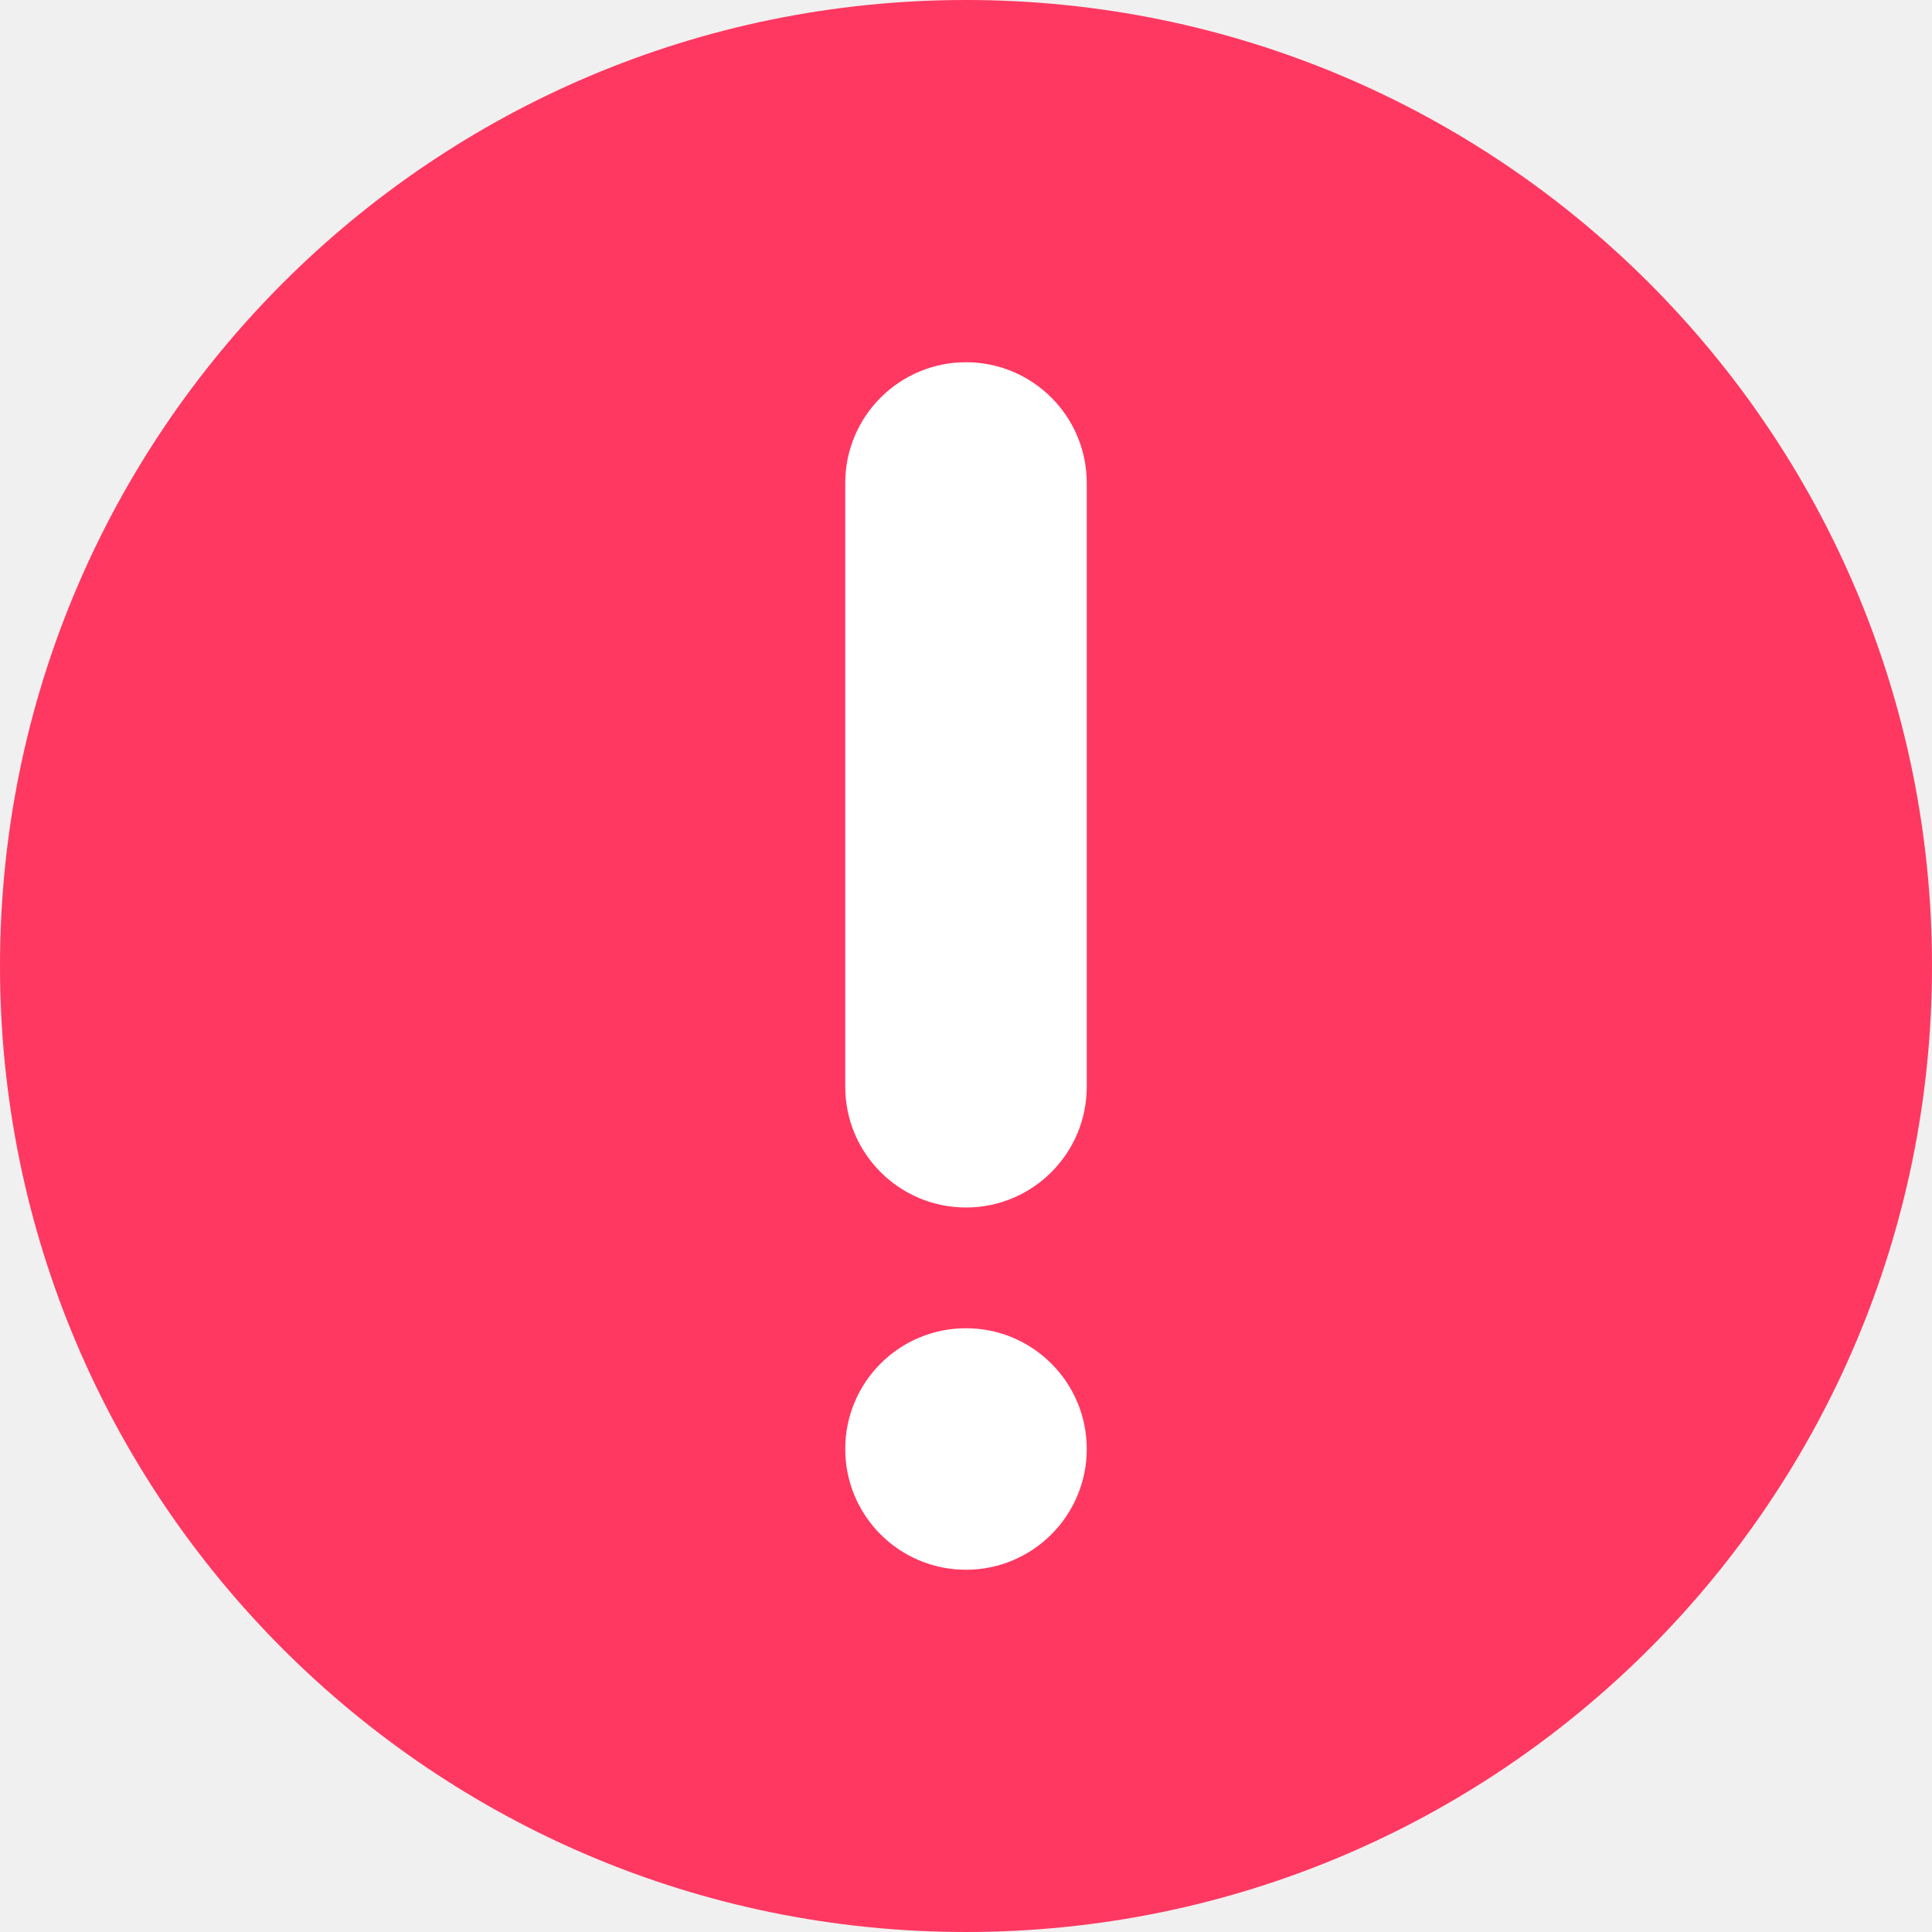
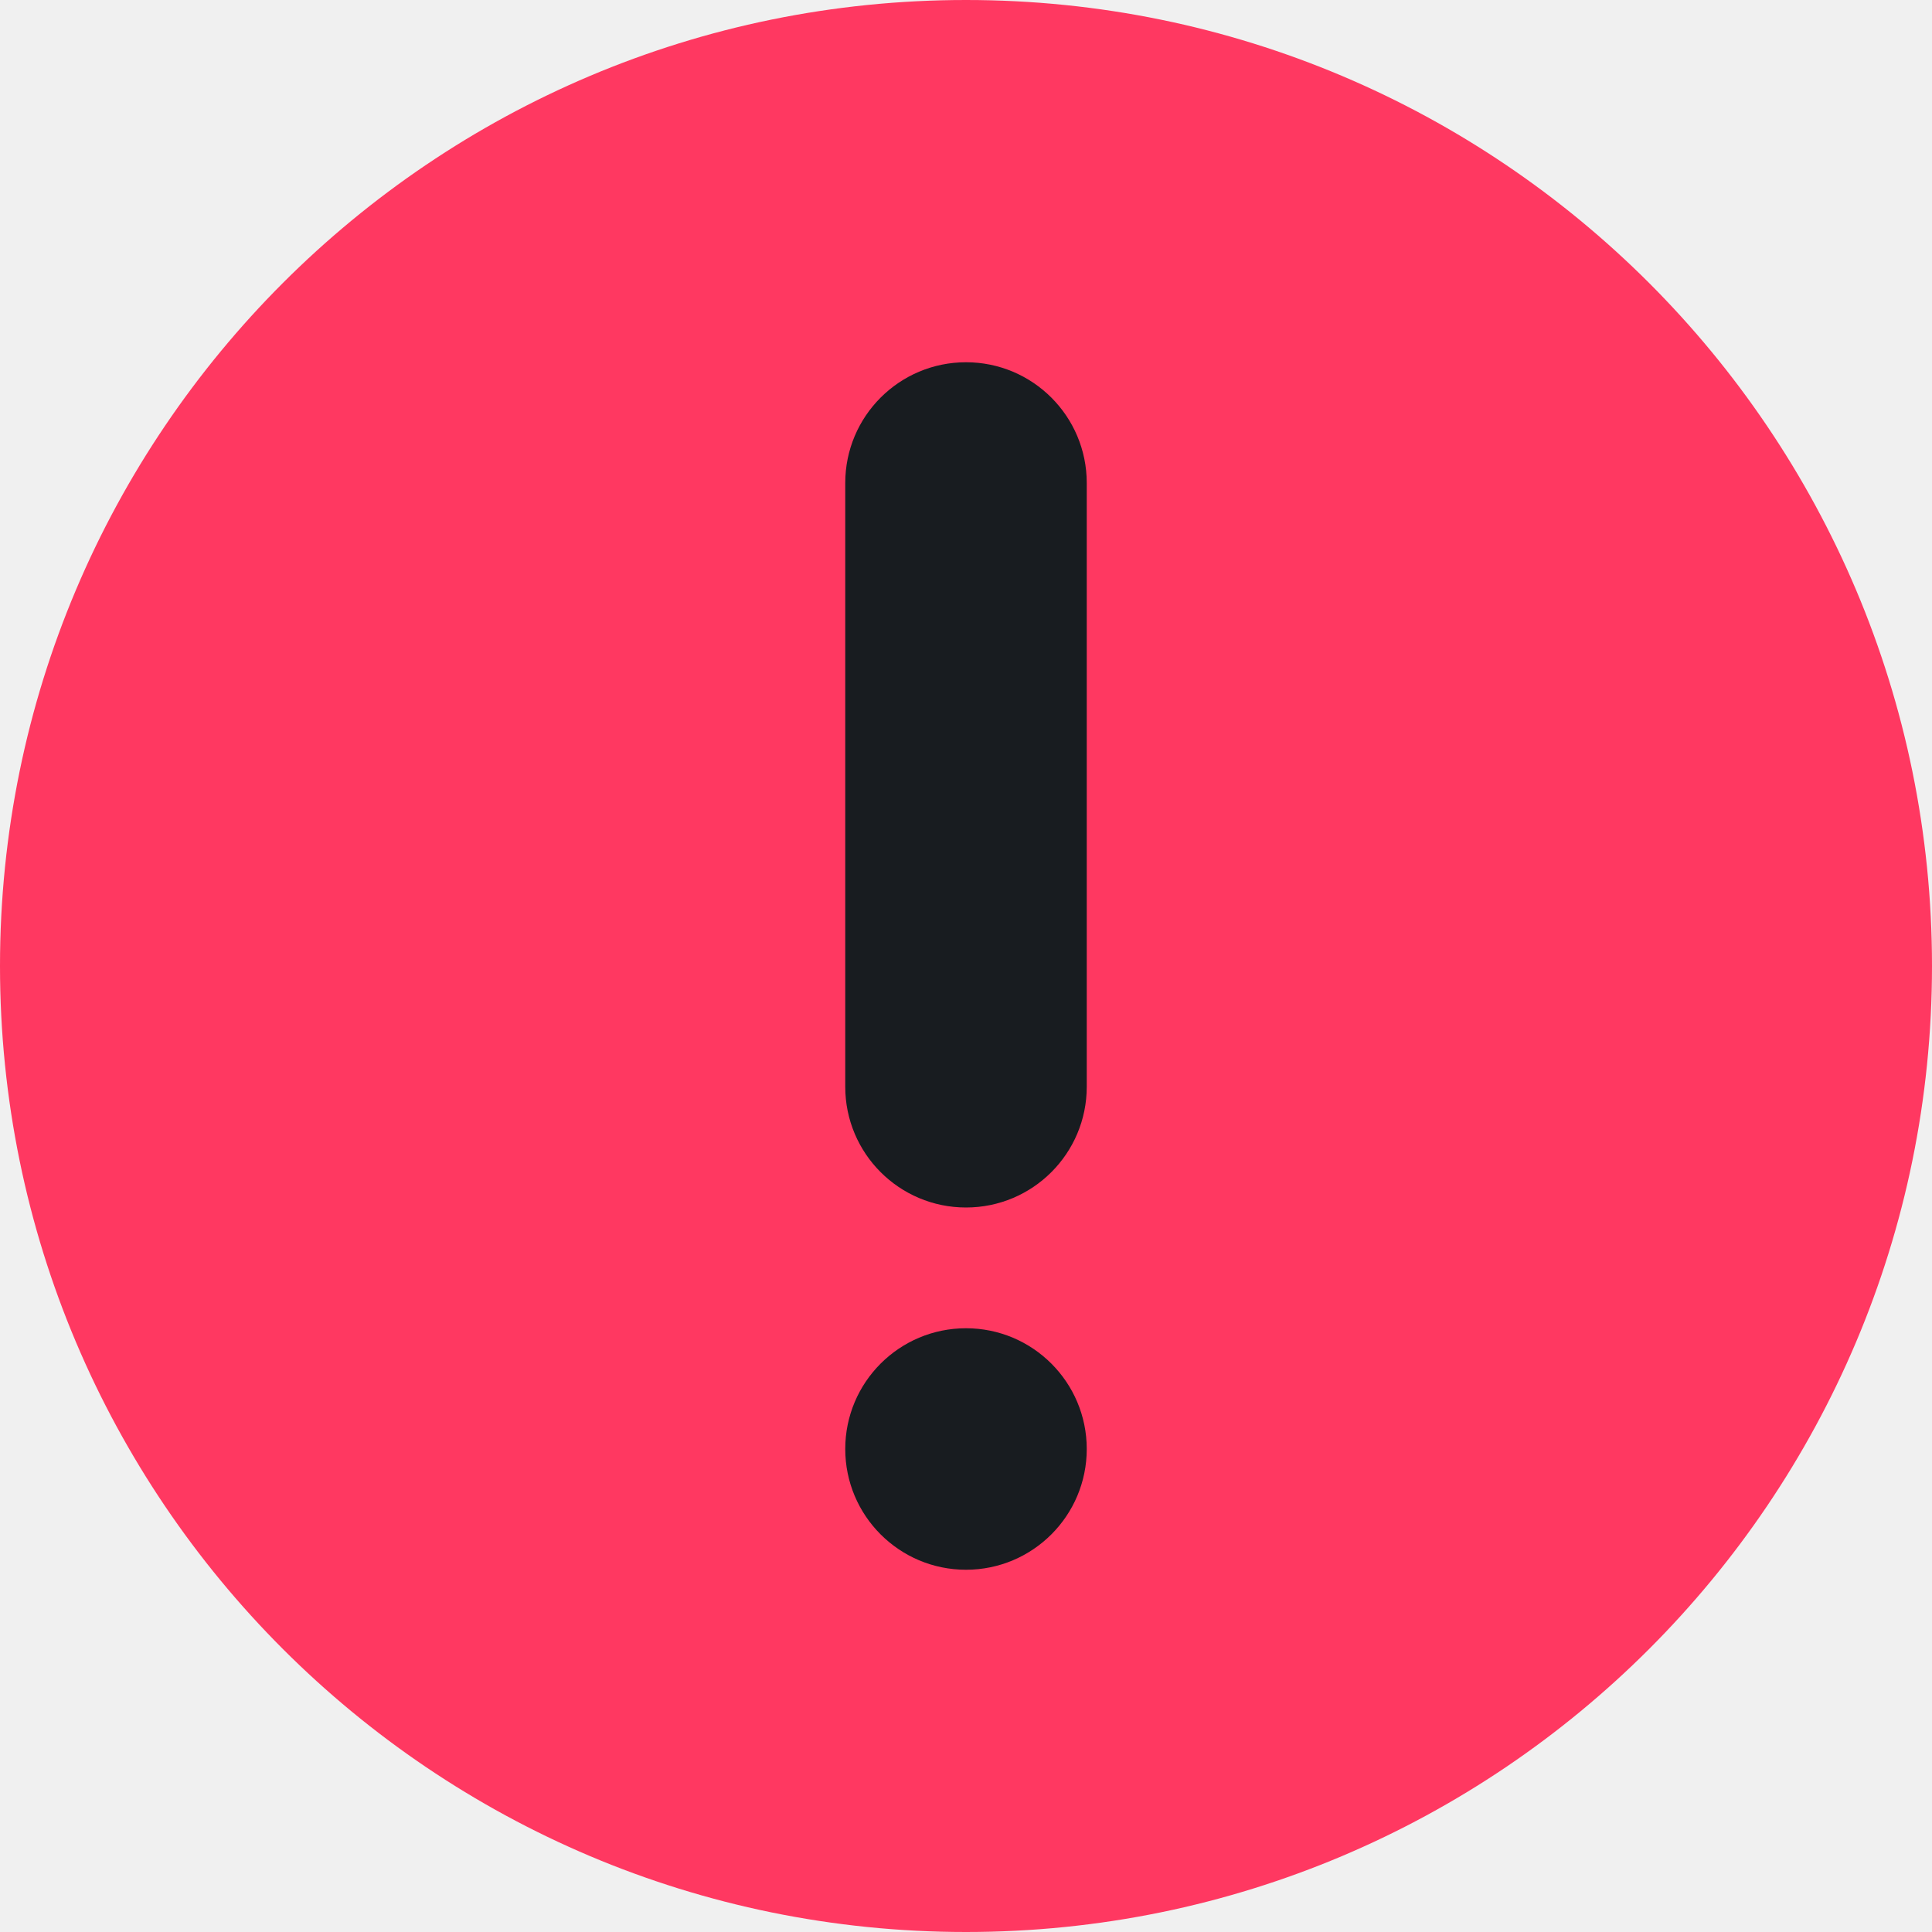
- <svg xmlns="http://www.w3.org/2000/svg" width="16" height="16" fill="none">
-   <path d="M8 0a8 8 0 00-8 8 8 8 0 008 8 8 8 0 008-8 8 8 0 00-8-8z" fill="#FF3861" />
-   <rect x="7" y="3" width="2" height="7" rx="1" fill="#fff" />
-   <path d="M8 13c-.553 0-1-.447-1-1 0-.553.447-1 1-1a1 1 0 010 2z" fill="#fff" />
+ <svg xmlns="http://www.w3.org/2000/svg" fill="none" viewBox="0 0 16 16">
+   <defs />
+   <path fill="#FF3861" d="M8 0a8 8 0 00-8 8 8 8 0 008 8 8 8 0 008-8 8 8 0 00-8-8z" />
+   <rect width="2" height="7" x="7" y="3" fill="#181C20" rx="1" />
+   <path fill="#181C20" d="M8 13a1 1 0 110-2 1 1 0 010 2z" />
</svg>
